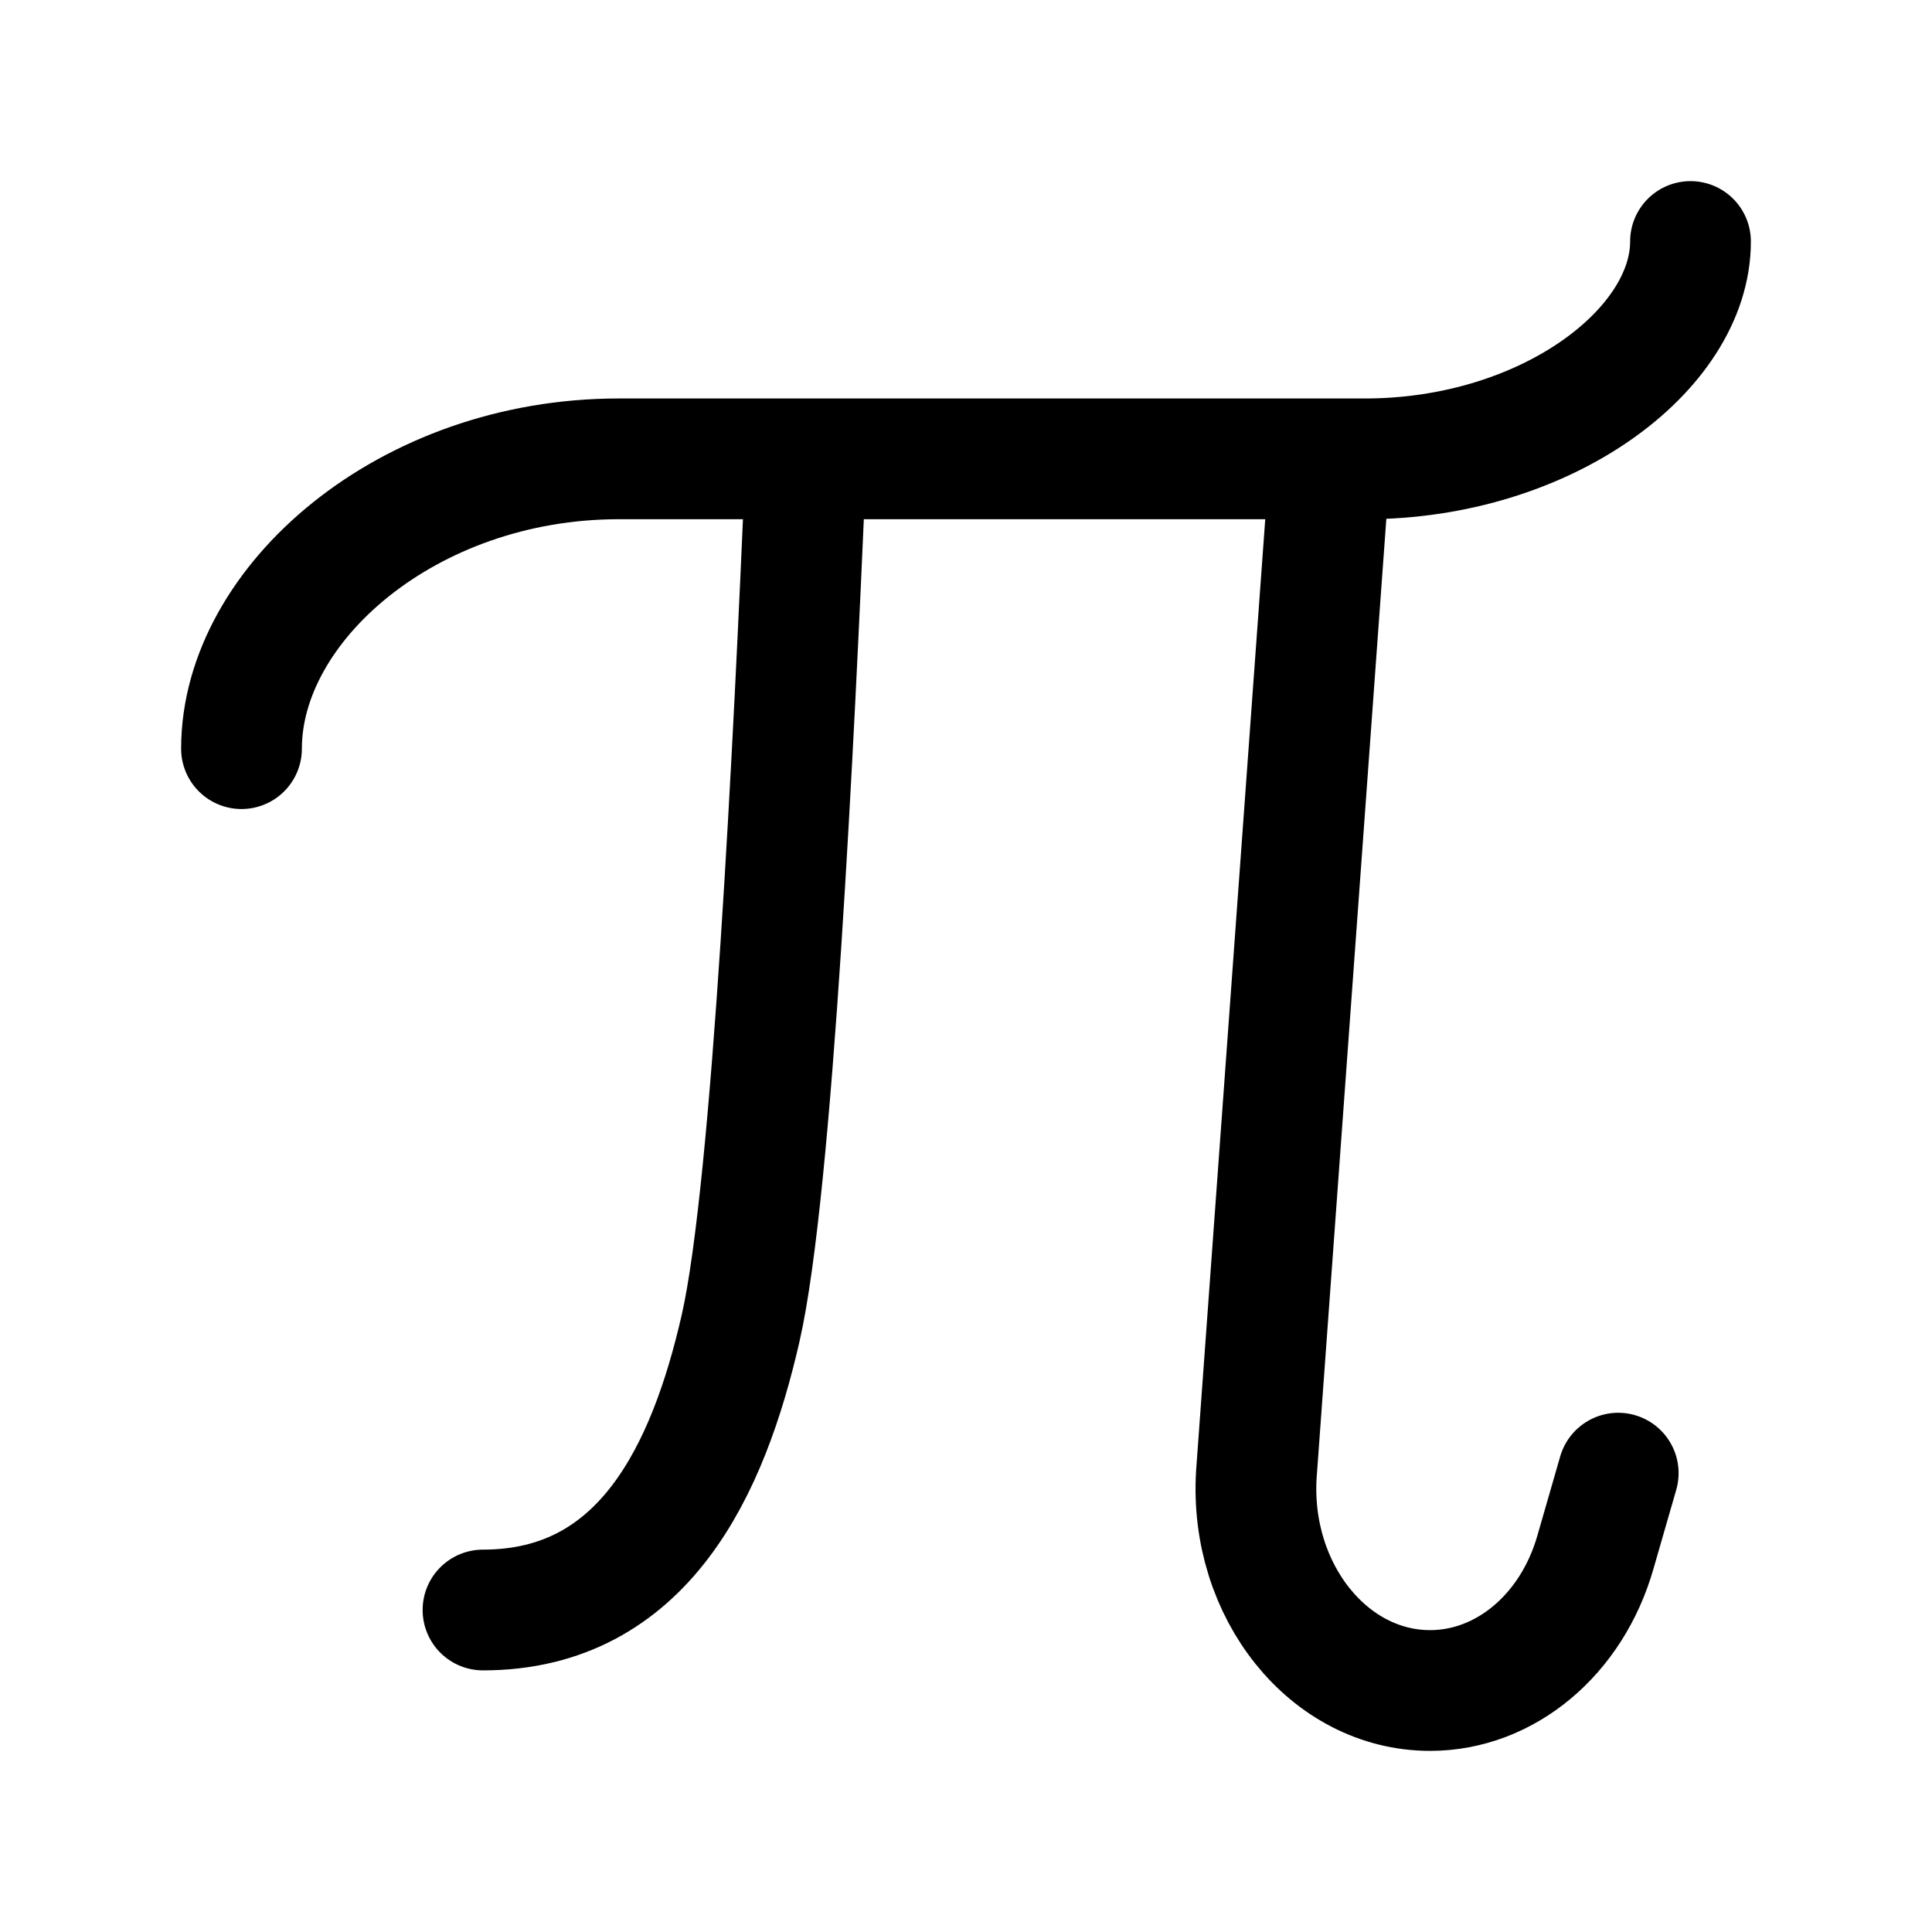
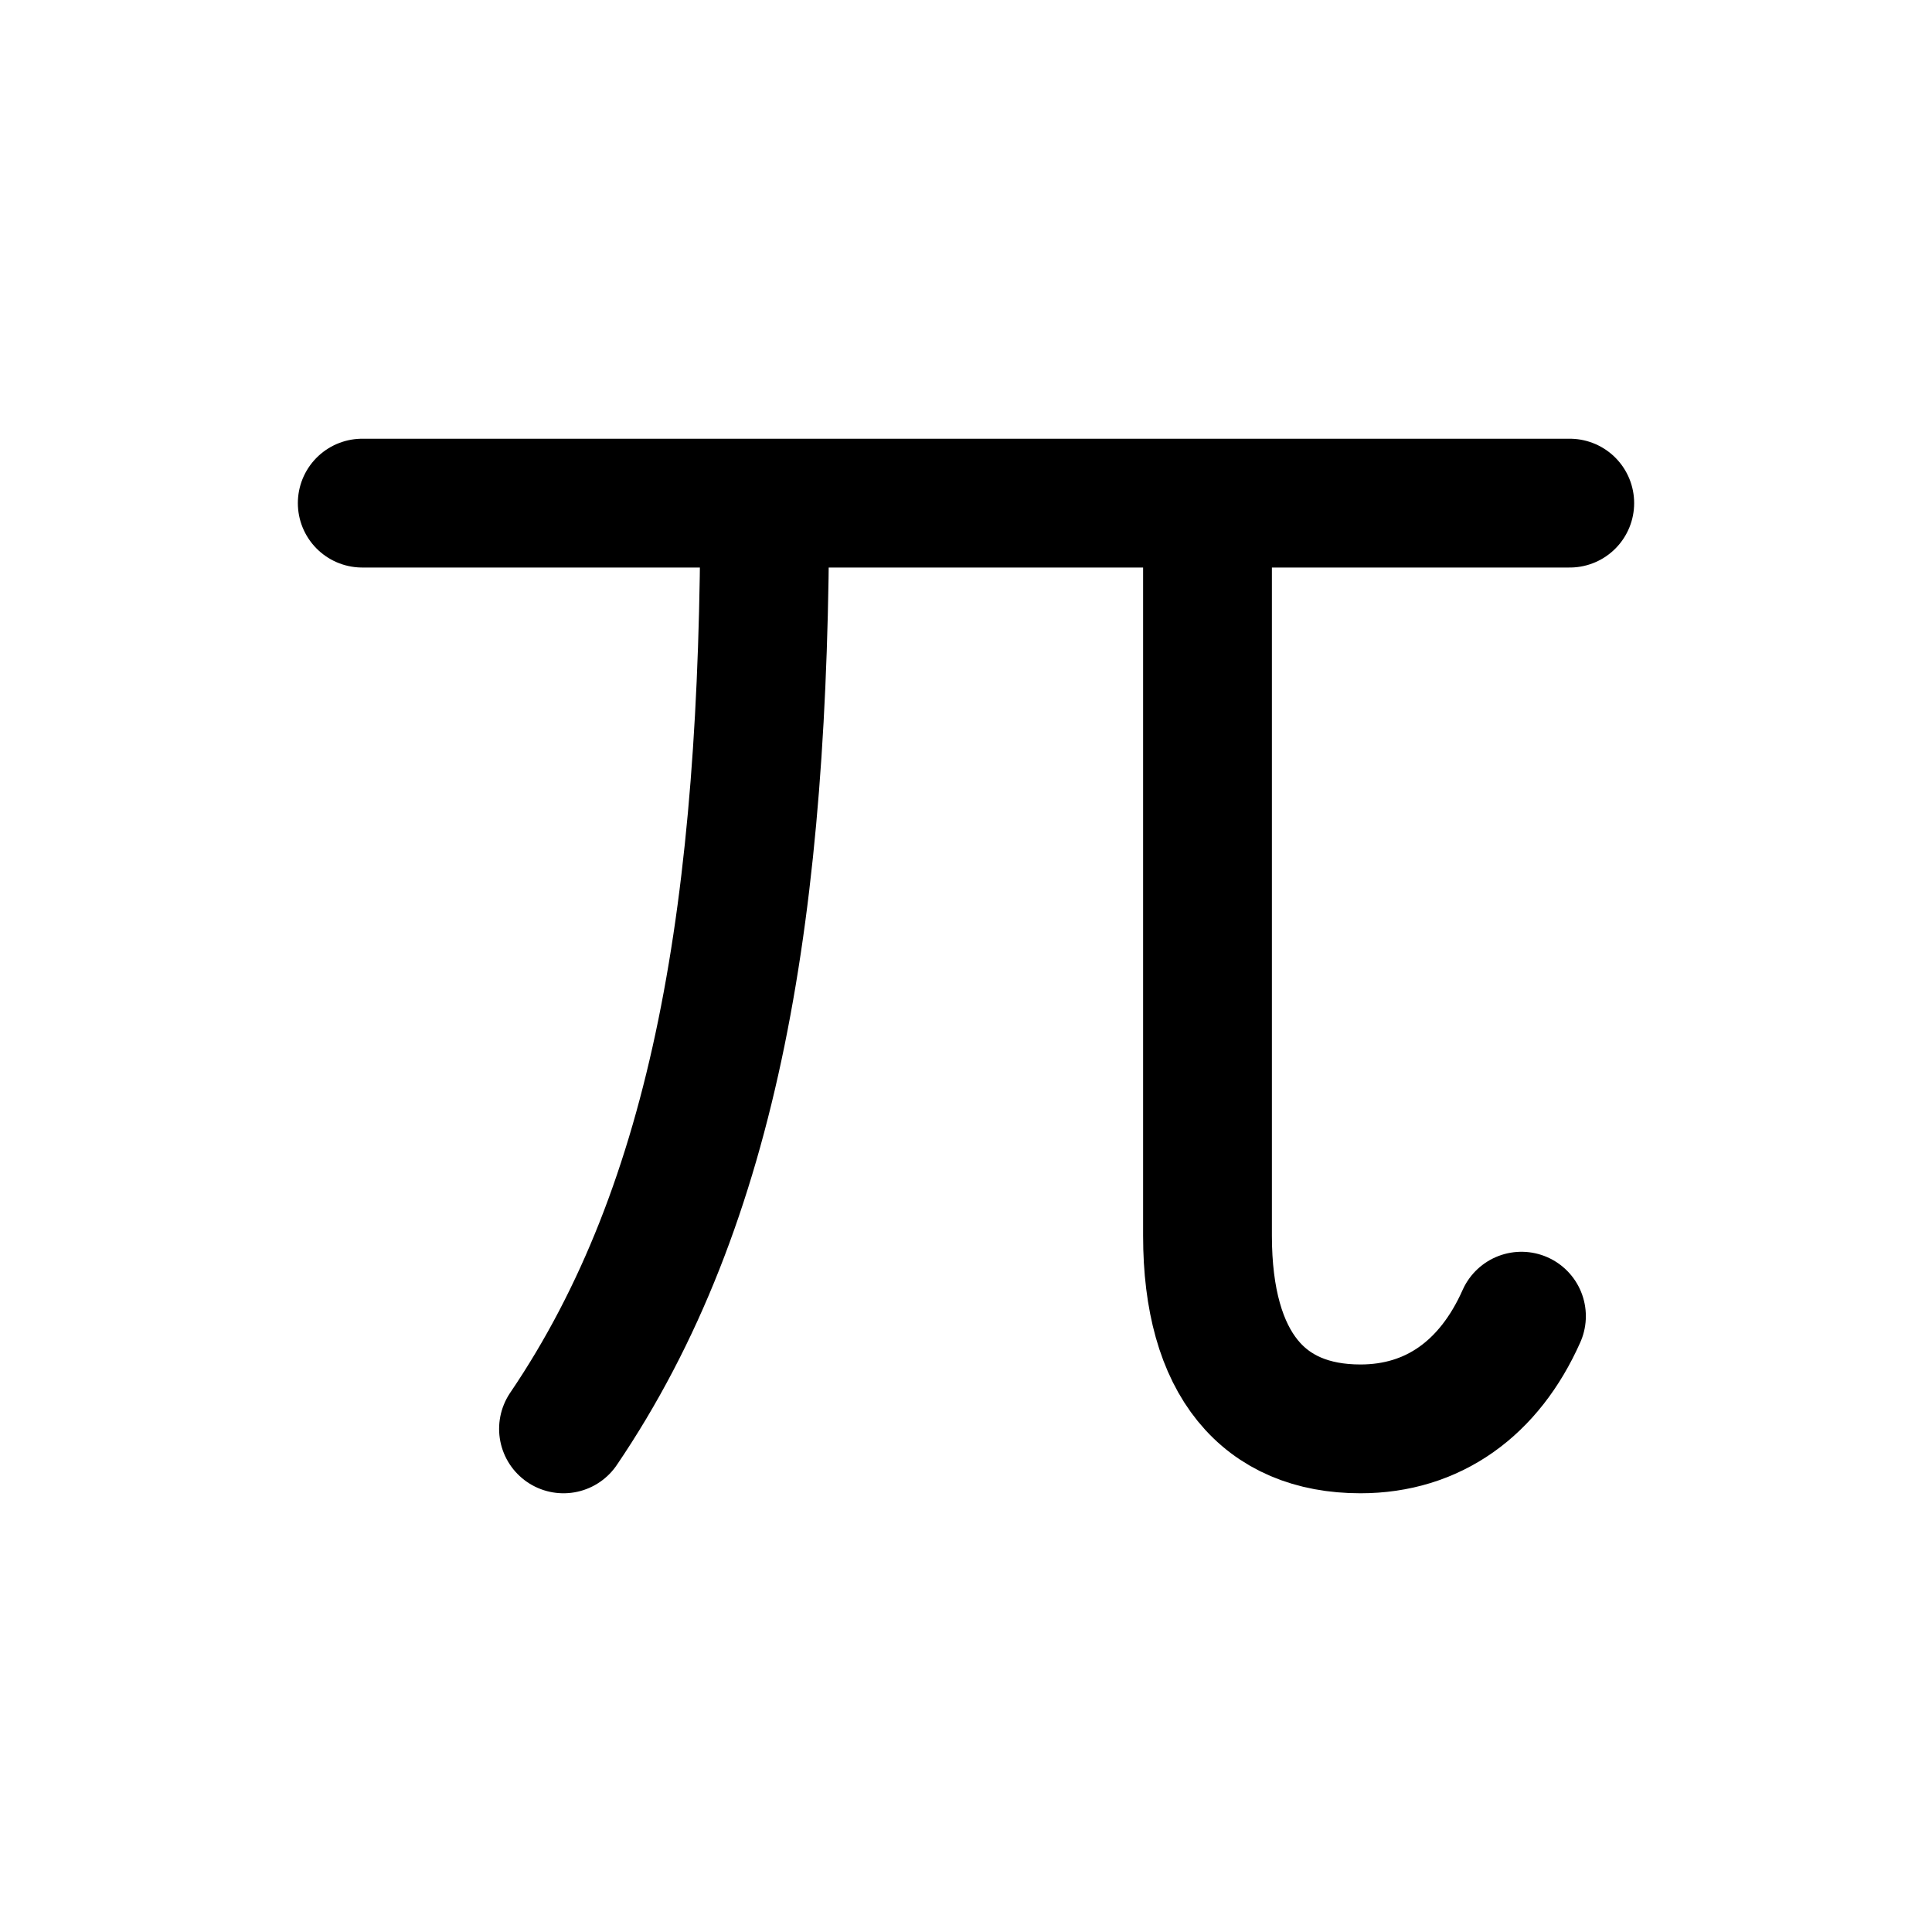
<svg xmlns="http://www.w3.org/2000/svg" width="16" height="16" viewBox="0 0 24 24" fill="none">
-   <path d="M3 9.3C3 7.5 5.061 5.7 7.685 5.7H16.957C19.2 5.7 21 4.35 21 3M16.502 6L15.607 18.314C15.518 19.765 16.51 21 17.765 21C18.697 21 19.524 20.309 19.818 19.285L20.102 18.3M10 6C9.867 9.062 9.6 14.75 9.2 16.5C8.8 18.25 8 20 6 20" stroke="currentColor" stroke-width="1.5" stroke-linecap="round" stroke-linejoin="round" />
+   <path d="M4.5 6.25H19.5M9.5 6.25C9.5 11.25 8.9 14.95 7 17.75M15 6.25V15.35C15 16.95 15.7 17.75 16.9 17.75C17.8 17.75 18.5 17.25 18.9 16.35" stroke="currentColor" stroke-width="1.6" stroke-linecap="round" stroke-linejoin="round" />
</svg>
